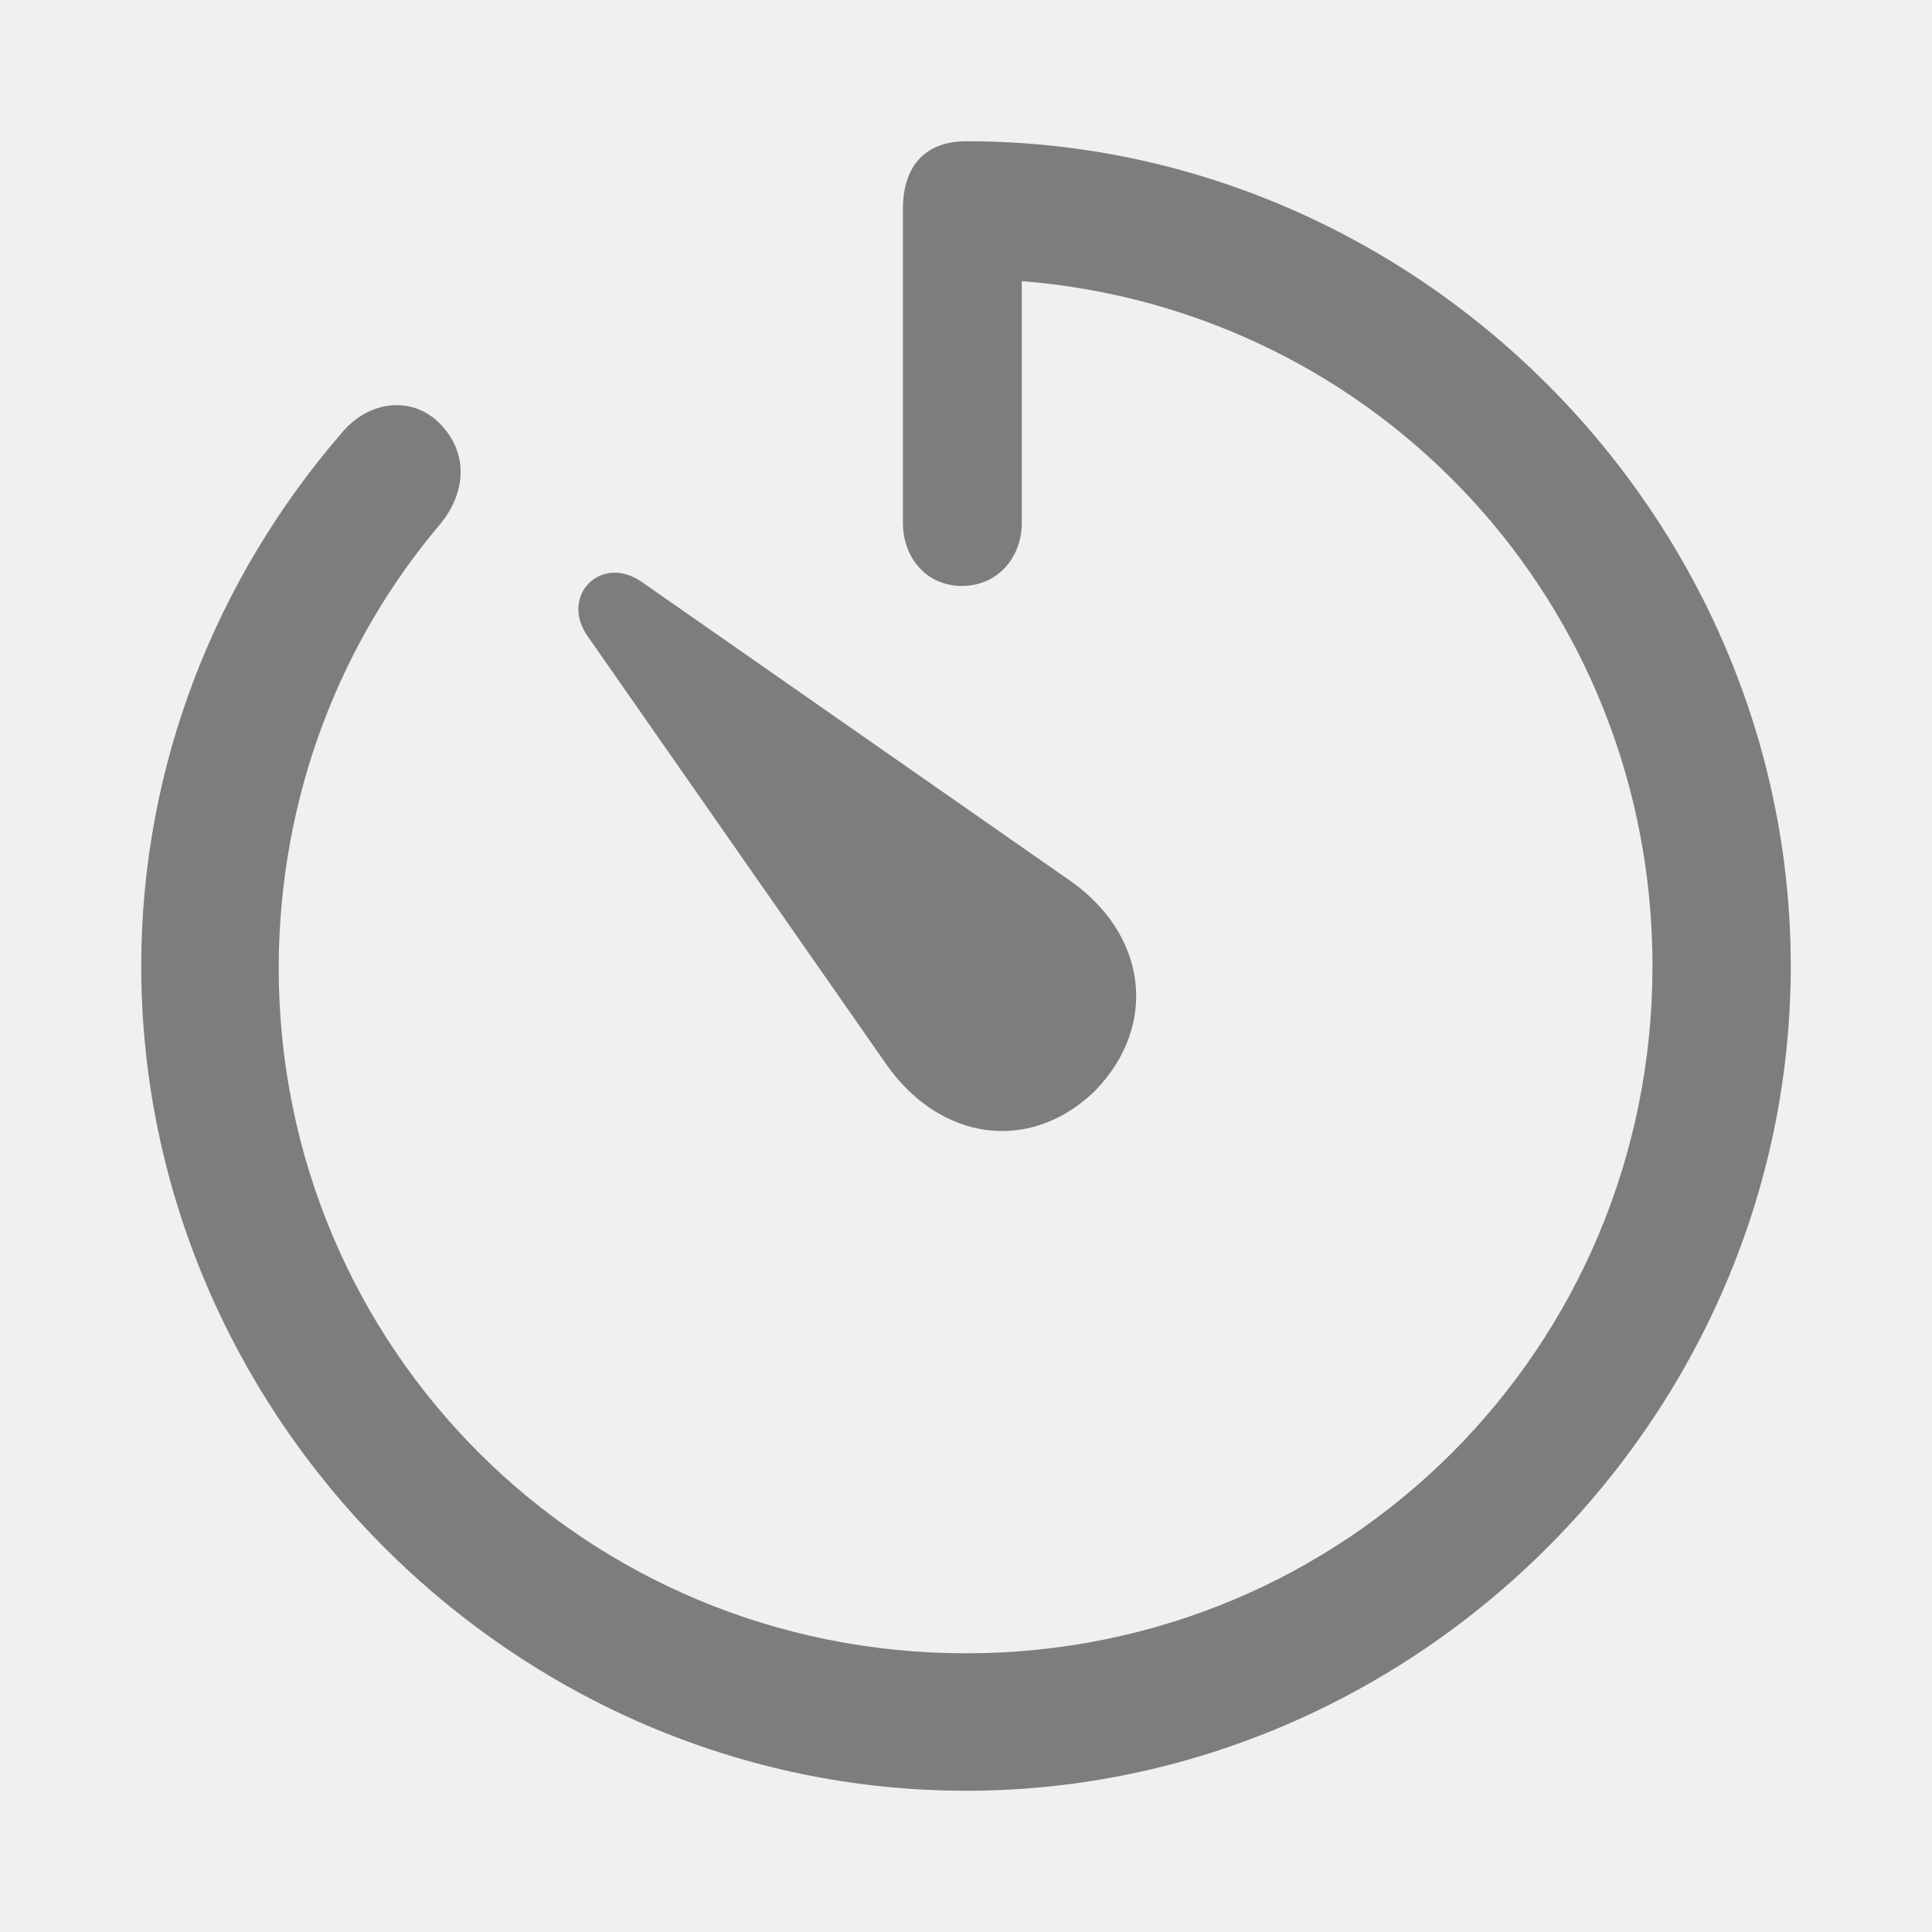
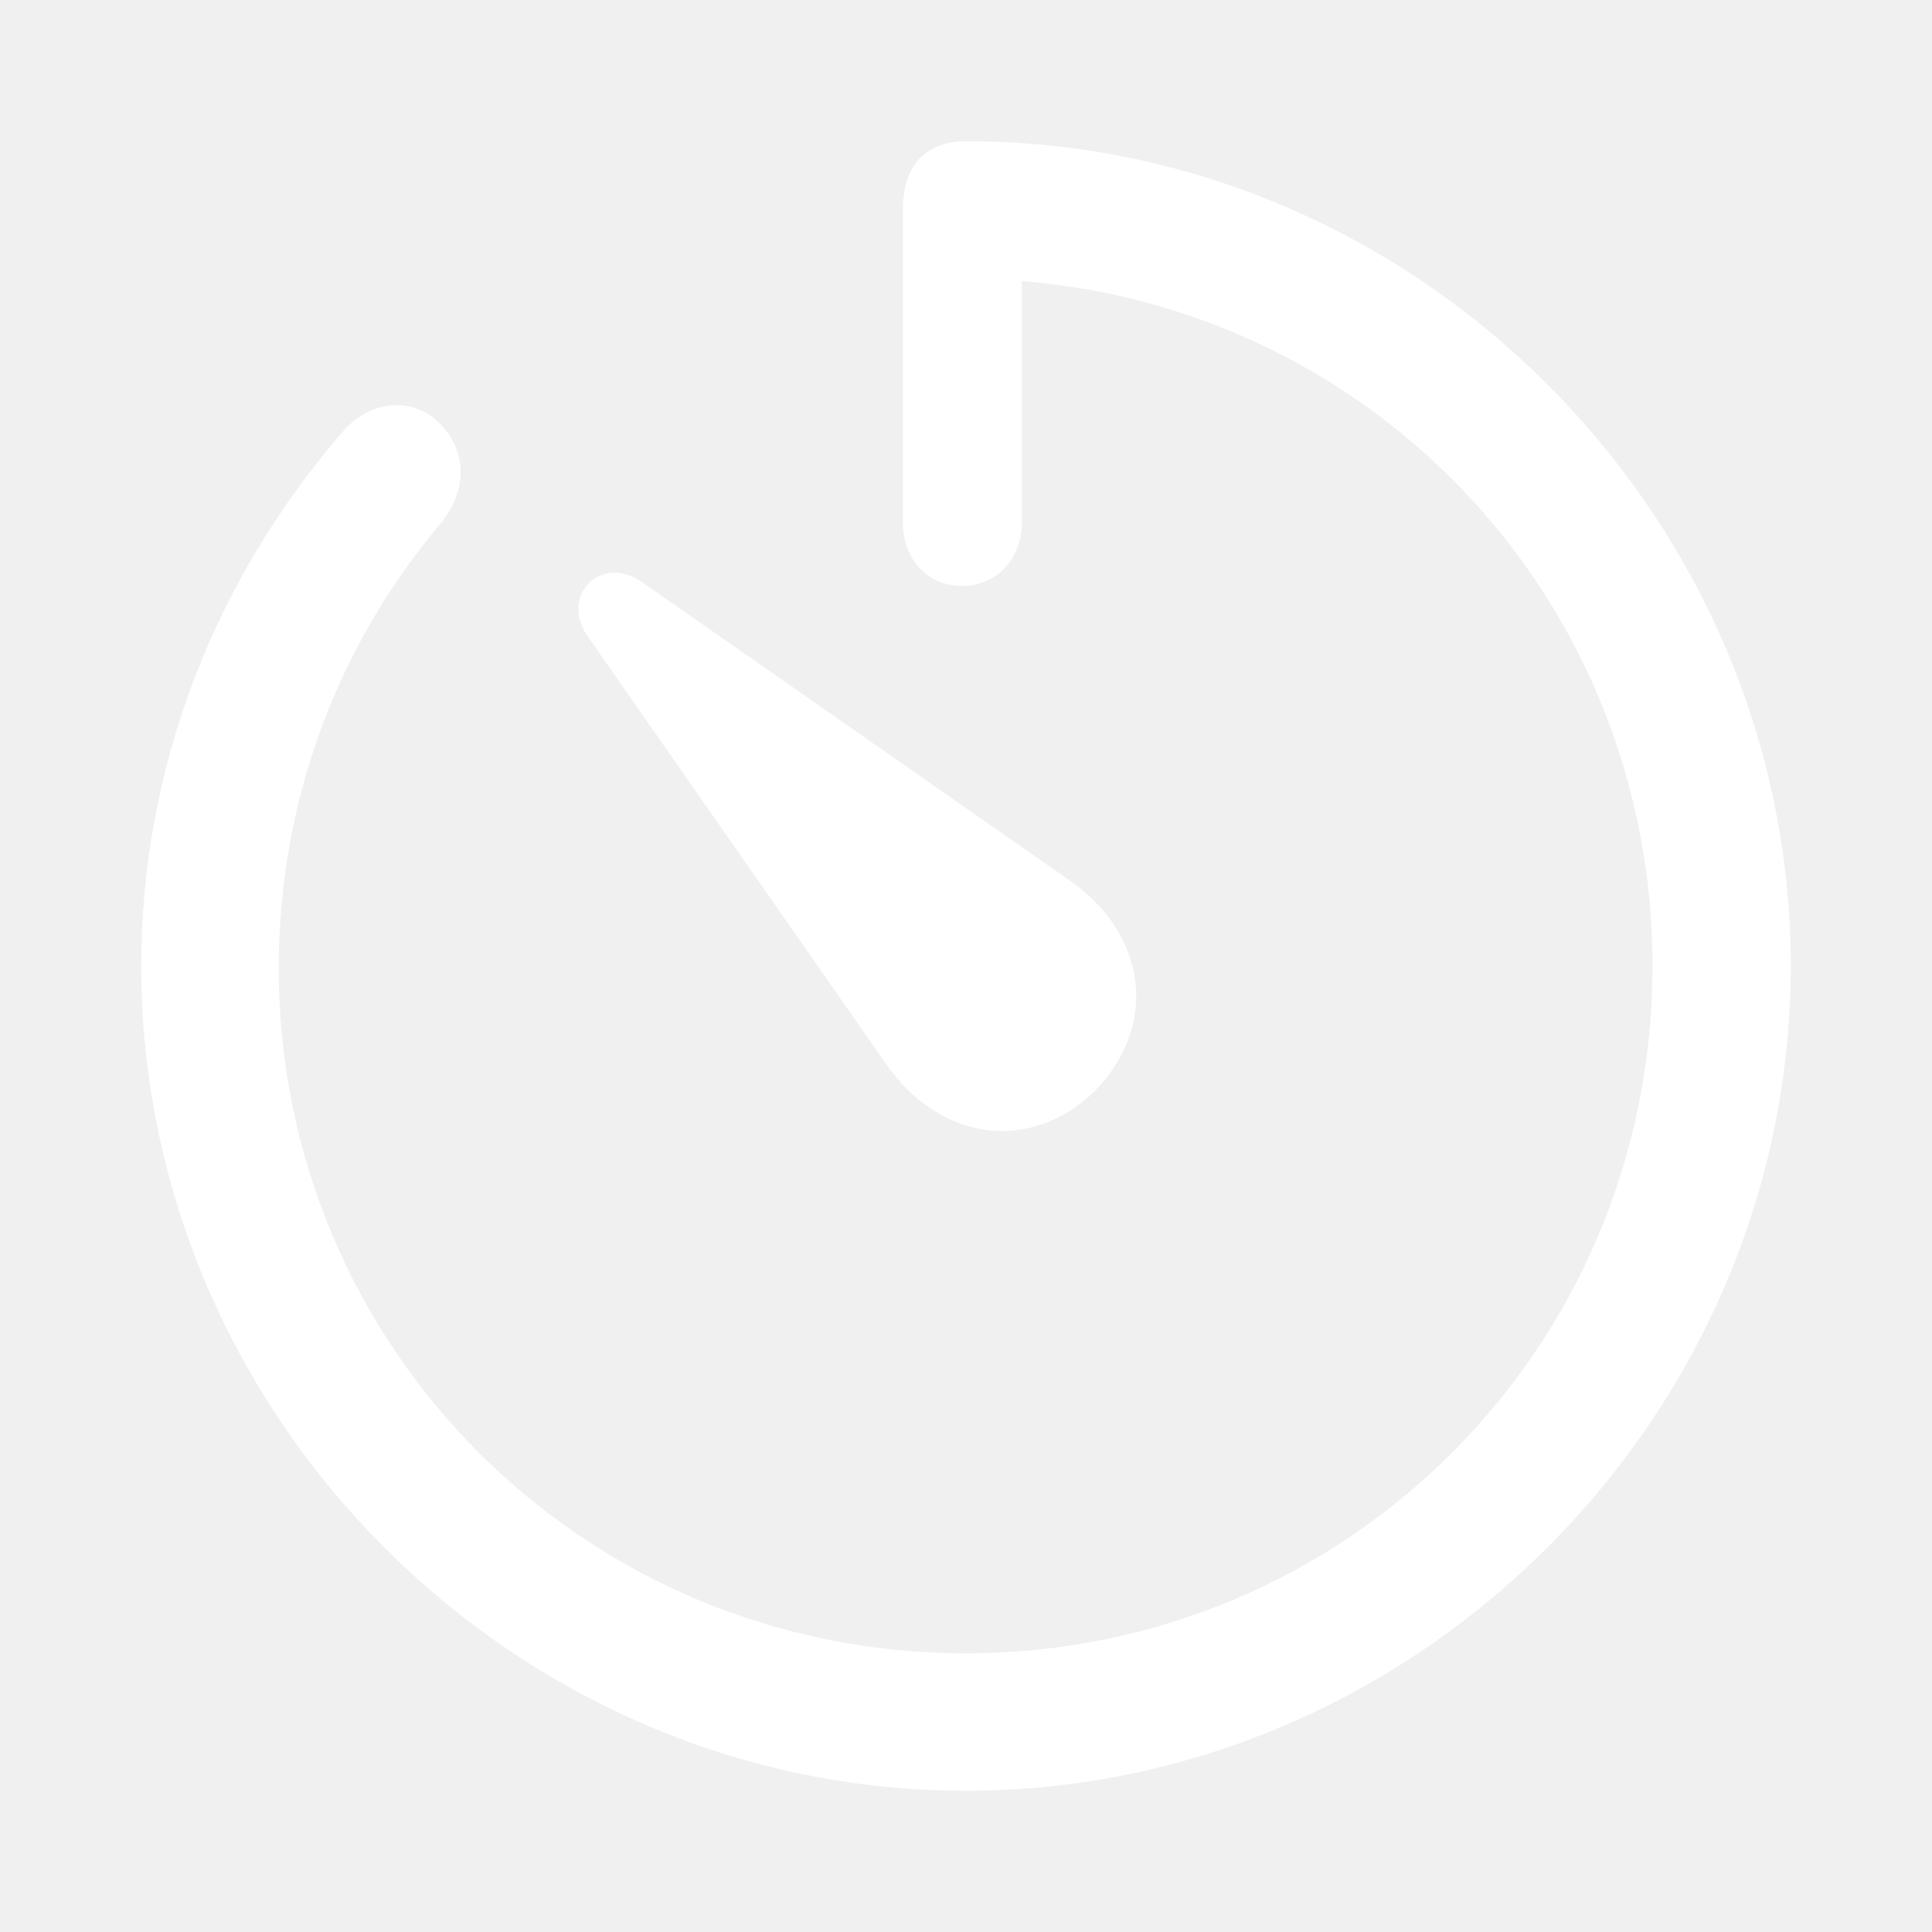
- <svg xmlns="http://www.w3.org/2000/svg" fill="#7d7d7d" width="800px" height="800px" viewBox="0 0 56 56">
+ <svg xmlns="http://www.w3.org/2000/svg" fill="#ffffff" width="800px" height="800px" viewBox="0 0 56 56">
  <path d="M 28 51.906 C 41.055 51.906 51.906 41.078 51.906 28 C 51.906 14.945 41.078 4.094 28.023 4.094 C 26.781 4.094 26.172 4.844 26.172 6.062 L 26.172 15.156 C 26.172 16.164 26.851 16.984 27.883 16.984 C 28.914 16.984 29.617 16.164 29.617 15.156 L 29.617 8.148 C 39.93 8.969 47.898 17.5 47.898 28 C 47.898 39.062 39.039 47.922 28 47.922 C 16.937 47.922 8.055 39.062 8.078 28 C 8.101 23.078 9.859 18.602 12.789 15.156 C 13.515 14.242 13.562 13.141 12.789 12.32 C 12.015 11.477 10.703 11.547 9.859 12.602 C 6.273 16.773 4.094 22.164 4.094 28 C 4.094 41.078 14.922 51.906 28 51.906 Z M 31.75 31.609 C 33.601 29.688 33.227 27.062 31 25.516 L 18.601 16.867 C 17.43 16.047 16.211 17.266 17.031 18.438 L 25.68 30.836 C 27.227 33.062 29.851 33.461 31.75 31.609 Z" />
</svg>
